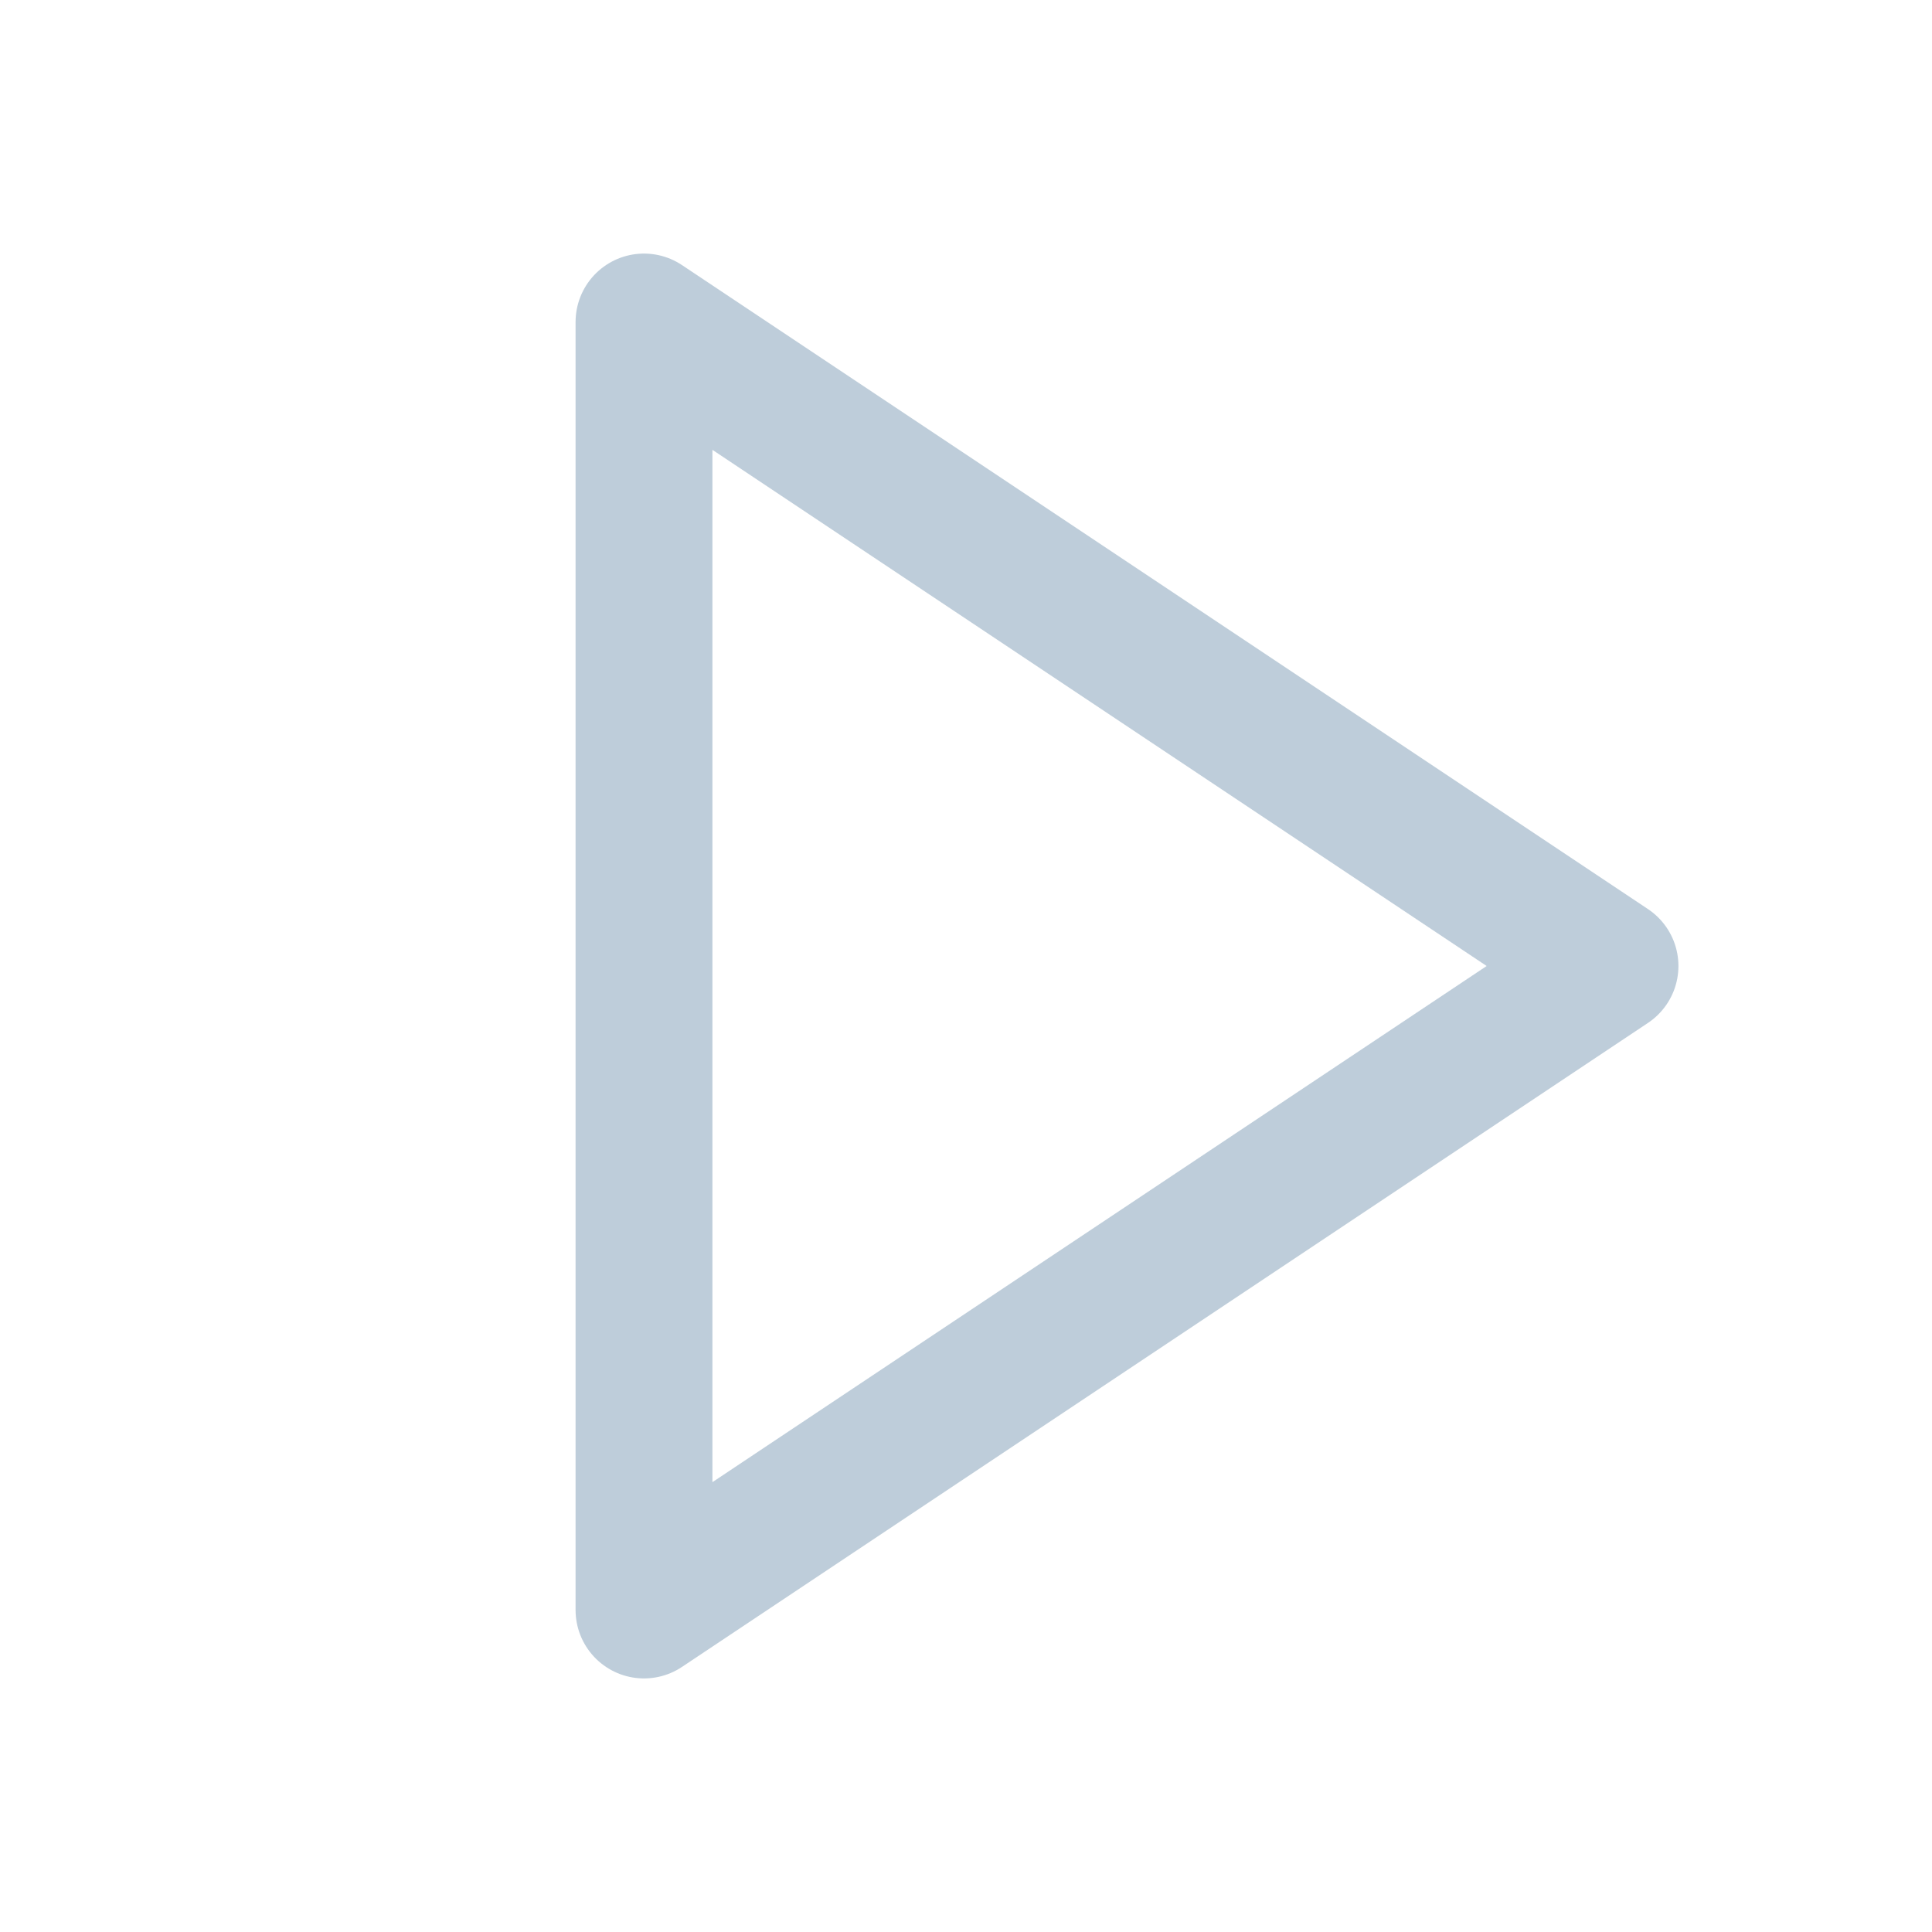
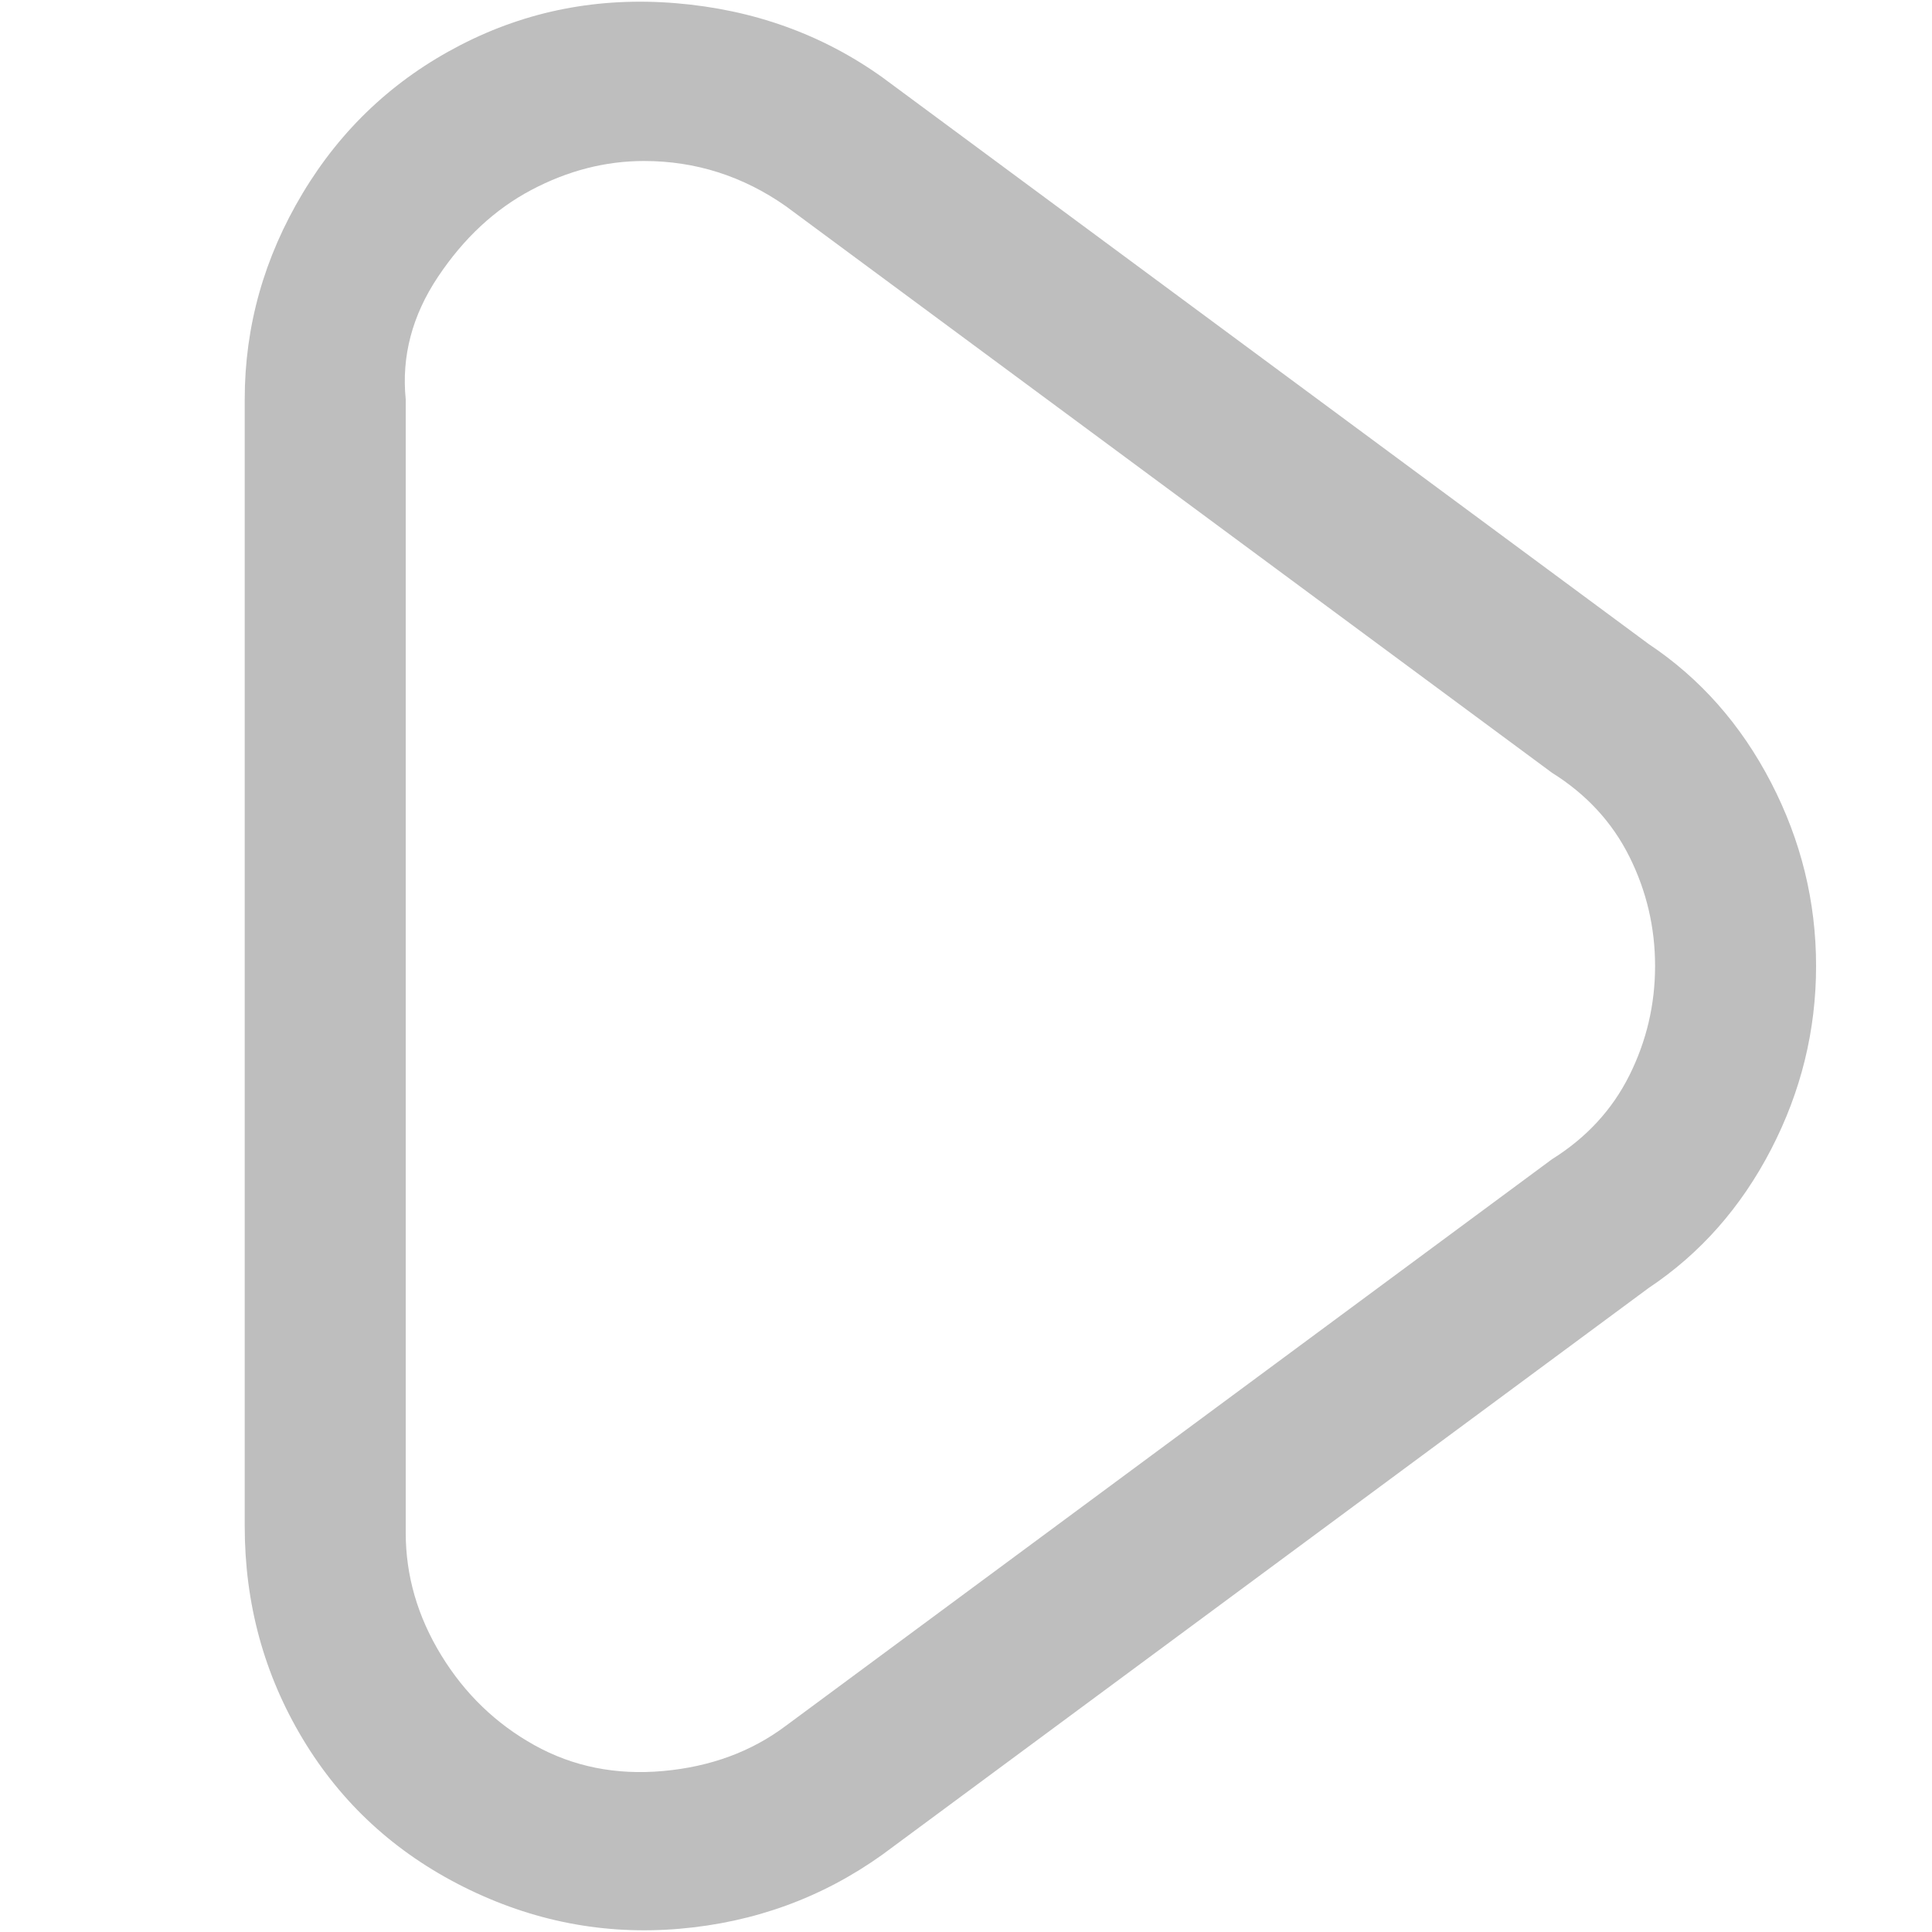
- <svg xmlns="http://www.w3.org/2000/svg" width="24" height="24" viewBox="0 0 24 24">
-   <g fill="none" stroke="#becdda" stroke-width="1.7" stroke-linecap="round" stroke-linejoin="round">
-     <path d="m8 4 12 8-12 8Z" />
-   </g>
+ <svg xmlns="http://www.w3.org/2000/svg" width="24" height="24" viewBox="0 0 300 300">
+   <path fill="#bebebe" transform="translate(0 300) scale(1 -1)" d="M256 200 137 288Q123 298 105.0 299.5Q87 301 71.5 293.0Q56 285 47.0 270.0Q38 255 38 238V63Q38 45 47.0 30.0Q56 15 72.0 7.0Q88 -1 105.5 0.5Q123 2 137 12L256 100Q268 108 275.0 121.5Q282 135 282.0 150.0Q282 165 275.0 178.5Q268 192 256 200ZM241 120 122 32Q114 26 103.0 25.0Q92 24 83.0 29.0Q74 34 68.5 43.0Q63 52 63 62V238Q62 248 68.0 257.0Q74 266 82.5 270.5Q91 275 100 275Q112 275 122 268L241 180Q249 175 253.0 167.0Q257 159 257.0 150.0Q257 141 253.0 133.0Q249 125 241 120Z" />
</svg>
